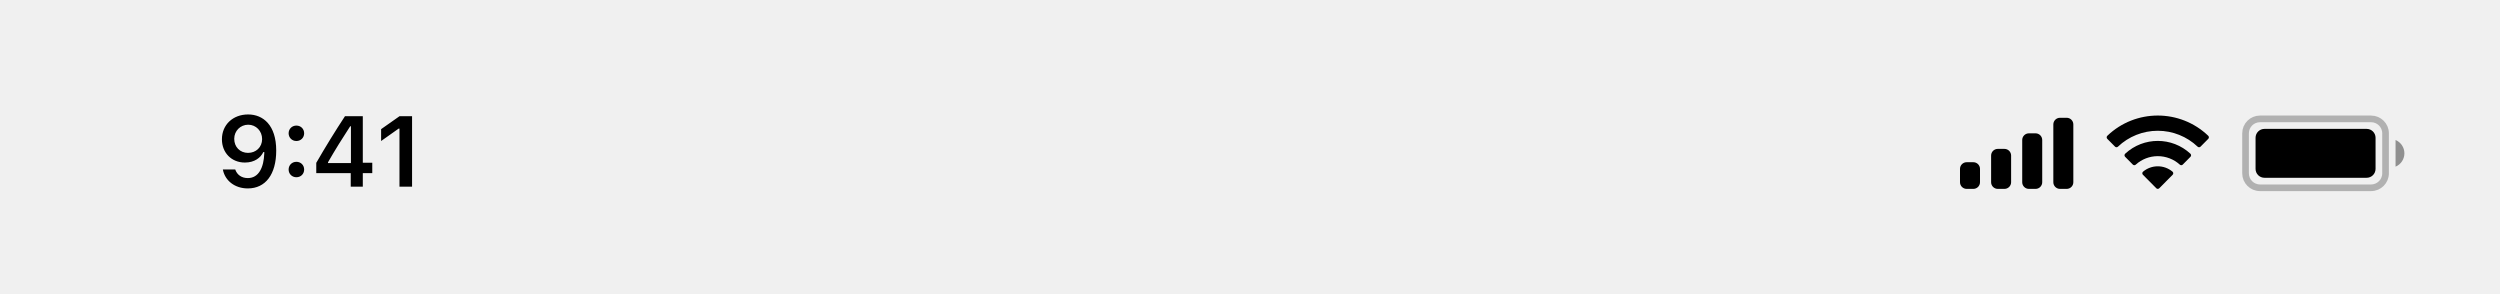
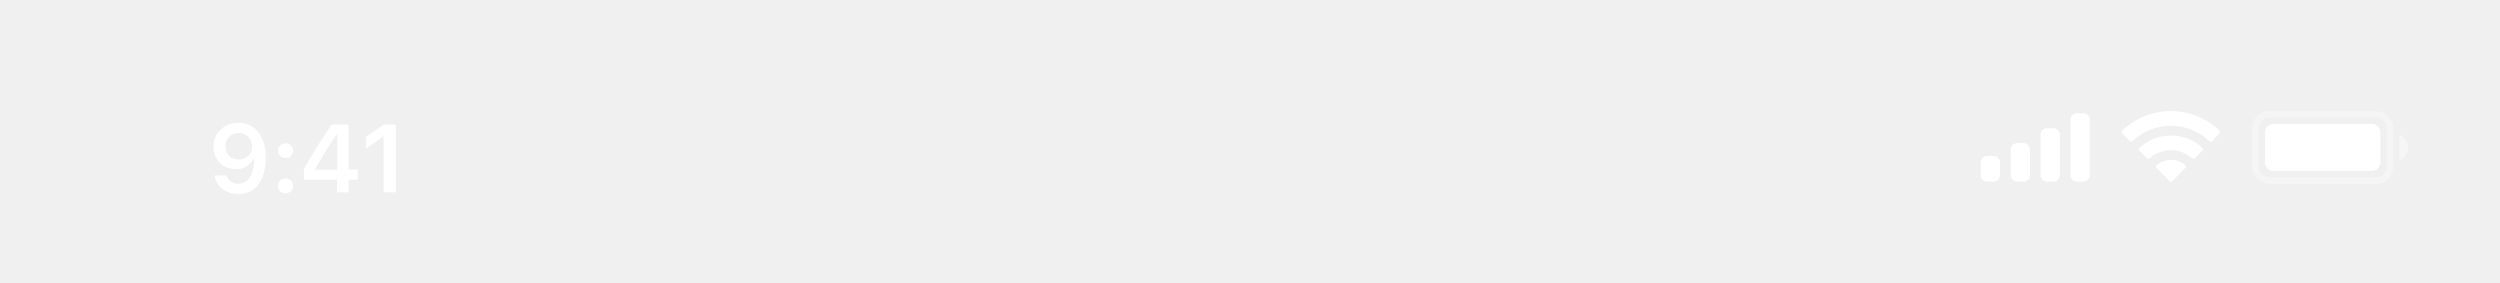
- <svg xmlns="http://www.w3.org/2000/svg" width="375" height="44" viewBox="0 0 375 44" fill="none">
-   <path d="M37.215 17.168C34.922 17.168 33.289 18.735 33.289 20.881V20.895C33.289 22.902 34.71 24.382 36.739 24.382C38.189 24.382 39.112 23.642 39.5 22.807H39.646C39.646 22.888 39.639 22.968 39.639 23.049C39.558 25.07 38.848 26.711 37.171 26.711C36.24 26.711 35.589 26.227 35.31 25.488L35.288 25.415H33.428L33.443 25.495C33.78 27.114 35.23 28.264 37.171 28.264C39.829 28.264 41.433 26.154 41.433 22.595V22.58C41.433 18.771 39.471 17.168 37.215 17.168ZM37.207 22.932C36.006 22.932 35.135 22.053 35.135 20.83V20.815C35.135 19.636 36.065 18.706 37.229 18.706C38.401 18.706 39.317 19.65 39.317 20.859V20.873C39.317 22.067 38.401 22.932 37.207 22.932ZM44.459 21.152C45.132 21.152 45.623 20.639 45.623 19.995C45.623 19.343 45.132 18.837 44.459 18.837C43.792 18.837 43.294 19.343 43.294 19.995C43.294 20.639 43.792 21.152 44.459 21.152ZM44.459 26.586C45.132 26.586 45.623 26.081 45.623 25.429C45.623 24.777 45.132 24.272 44.459 24.272C43.792 24.272 43.294 24.777 43.294 25.429C43.294 26.081 43.792 26.586 44.459 26.586ZM52.611 28H54.42V25.971H55.841V24.411H54.42V17.431H51.746C50.311 19.614 48.809 22.045 47.44 24.426V25.971H52.611V28ZM49.198 24.455V24.345C50.223 22.551 51.446 20.595 52.53 18.94H52.64V24.455H49.198ZM59.921 28H61.81V17.431H59.928L57.167 19.372V21.152L59.796 19.291H59.921V28Z" fill="black" />
-   <rect opacity="0.35" x="336.833" y="17.833" width="21" height="10.333" rx="2.167" stroke="#3D3D3D" />
-   <path opacity="0.4" d="M359.333 21V25C360.138 24.661 360.661 23.873 360.661 23C360.661 22.127 360.138 21.339 359.333 21Z" fill="black" />
-   <rect x="338.333" y="19.333" width="18" height="7.333" rx="1.333" fill="black" />
-   <path fill-rule="evenodd" clip-rule="evenodd" d="M323.667 19.615C325.892 19.615 328.031 20.469 329.644 22.001C329.765 22.119 329.959 22.118 330.079 21.998L331.239 20.827C331.3 20.766 331.334 20.684 331.333 20.598C331.333 20.512 331.298 20.43 331.237 20.37C327.005 16.318 320.329 16.318 316.097 20.37C316.035 20.43 316.001 20.512 316 20.598C315.999 20.684 316.033 20.766 316.094 20.827L317.255 21.998C317.374 22.118 317.568 22.119 317.69 22.001C319.302 20.469 321.442 19.615 323.667 19.615ZM323.667 23.423C324.889 23.423 326.068 23.877 326.974 24.696C327.097 24.813 327.29 24.81 327.409 24.691L328.569 23.52C328.63 23.459 328.663 23.376 328.663 23.289C328.662 23.203 328.626 23.12 328.564 23.06C325.805 20.495 321.532 20.495 318.773 23.06C318.71 23.12 318.675 23.203 318.674 23.289C318.673 23.376 318.707 23.459 318.768 23.52L319.927 24.691C320.047 24.81 320.24 24.813 320.362 24.696C321.268 23.877 322.446 23.423 323.667 23.423ZM325.989 25.985C325.991 26.071 325.957 26.155 325.895 26.216L323.89 28.238C323.831 28.297 323.751 28.331 323.667 28.331C323.583 28.331 323.503 28.297 323.445 28.238L321.439 26.216C321.377 26.155 321.343 26.071 321.345 25.985C321.347 25.898 321.384 25.816 321.449 25.757C322.729 24.675 324.605 24.675 325.886 25.757C325.95 25.816 325.988 25.898 325.989 25.985Z" fill="black" />
-   <path fill-rule="evenodd" clip-rule="evenodd" d="M310 17.667H309C308.448 17.667 308 18.114 308 18.667V27.333C308 27.886 308.448 28.333 309 28.333H310C310.552 28.333 311 27.886 311 27.333V18.667C311 18.114 310.552 17.667 310 17.667ZM304.333 20H305.333C305.886 20 306.333 20.448 306.333 21V27.333C306.333 27.886 305.886 28.333 305.333 28.333H304.333C303.781 28.333 303.333 27.886 303.333 27.333V21C303.333 20.448 303.781 20 304.333 20ZM300.667 22.333H299.667C299.114 22.333 298.667 22.781 298.667 23.333V27.333C298.667 27.886 299.114 28.333 299.667 28.333H300.667C301.219 28.333 301.667 27.886 301.667 27.333V23.333C301.667 22.781 301.219 22.333 300.667 22.333ZM296 24.333H295C294.448 24.333 294 24.781 294 25.333V27.333C294 27.886 294.448 28.333 295 28.333H296C296.552 28.333 297 27.886 297 27.333V25.333C297 24.781 296.552 24.333 296 24.333Z" fill="black" />
+ <svg xmlns="http://www.w3.org/2000/svg" width="390" height="44" viewBox="0 0 390 44" fill="none">
+   <path d="M33.303 22.881C33.303 21.797 33.67 20.908 34.402 20.215C35.139 19.517 36.082 19.168 37.229 19.168C38.001 19.168 38.684 19.346 39.28 19.702C39.876 20.059 40.352 20.576 40.708 21.255C41.206 22.139 41.455 23.252 41.455 24.595C41.455 26.372 41.077 27.761 40.32 28.762C39.563 29.758 38.514 30.256 37.171 30.256C36.204 30.256 35.381 29.995 34.702 29.473C34.024 28.945 33.606 28.247 33.45 27.378H35.332C35.454 27.778 35.679 28.096 36.006 28.33C36.338 28.56 36.731 28.674 37.185 28.674C37.957 28.674 38.56 28.335 38.994 27.656C39.429 26.973 39.646 26.025 39.646 24.814H39.58H39.544H39.522C39.273 25.317 38.909 25.708 38.431 25.986C37.952 26.26 37.403 26.396 36.782 26.396C35.777 26.396 34.944 26.064 34.285 25.4C33.631 24.736 33.303 23.896 33.303 22.881ZM35.157 22.822C35.157 23.428 35.352 23.926 35.742 24.316C36.133 24.702 36.631 24.895 37.237 24.895C37.842 24.895 38.343 24.702 38.738 24.316C39.134 23.931 39.331 23.442 39.331 22.852C39.331 22.256 39.131 21.755 38.731 21.35C38.33 20.945 37.835 20.742 37.244 20.742C36.653 20.742 36.157 20.942 35.757 21.343C35.357 21.738 35.157 22.231 35.157 22.822ZM43.375 28.997C43.375 28.66 43.484 28.384 43.704 28.169C43.924 27.949 44.205 27.839 44.547 27.839C44.893 27.839 45.174 27.949 45.389 28.169C45.608 28.384 45.718 28.66 45.718 28.997C45.718 29.329 45.608 29.605 45.389 29.824C45.174 30.044 44.893 30.154 44.547 30.154C44.205 30.154 43.924 30.044 43.704 29.824C43.484 29.605 43.375 29.329 43.375 28.997ZM43.375 23.511C43.375 23.174 43.484 22.898 43.704 22.683C43.924 22.463 44.205 22.354 44.547 22.354C44.893 22.354 45.174 22.463 45.389 22.683C45.608 22.898 45.718 23.174 45.718 23.511C45.718 23.843 45.608 24.119 45.389 24.338C45.174 24.553 44.893 24.661 44.547 24.661C44.205 24.661 43.924 24.553 43.704 24.338C43.484 24.119 43.375 23.843 43.375 23.511ZM47.41 28.03V26.345C48.27 24.763 49.706 22.459 51.717 19.431H54.383V26.433H55.811V28.03H54.383V30H52.574V28.03H47.41ZM49.161 26.477H52.603V20.969H52.501C51.358 22.659 50.245 24.458 49.161 26.367V26.477ZM57.086 23.181V21.365L59.847 19.431H61.73V30H59.84V21.335H59.715L57.086 23.181Z" fill="white" />
+   <rect opacity="0.35" x="351.833" y="17.833" width="21" height="10.333" rx="2.167" stroke="white" />
+   <path opacity="0.4" d="M374.333 21V25C375.138 24.661 375.662 23.873 375.662 23C375.662 22.127 375.138 21.339 374.333 21Z" fill="white" />
+   <rect x="353.333" y="19.333" width="18" height="7.333" rx="1.333" fill="white" />
+   <path fill-rule="evenodd" clip-rule="evenodd" d="M338.667 19.615C340.892 19.615 343.031 20.469 344.644 22.001C344.765 22.119 344.959 22.118 345.079 21.998L346.239 20.827C346.3 20.766 346.334 20.684 346.333 20.598C346.333 20.512 346.298 20.43 346.237 20.37C342.005 16.318 335.329 16.318 331.097 20.37C331.035 20.43 331.001 20.512 331 20.598C330.999 20.684 331.033 20.766 331.094 20.827L332.255 21.998C332.374 22.118 332.568 22.119 332.69 22.001C334.302 20.469 336.442 19.615 338.667 19.615ZM338.667 23.423C339.889 23.423 341.068 23.877 341.974 24.696C342.097 24.813 342.29 24.81 342.409 24.691L343.569 23.52C343.63 23.459 343.663 23.376 343.663 23.289C343.662 23.203 343.626 23.12 343.564 23.06C340.805 20.495 336.532 20.495 333.773 23.06C333.71 23.12 333.675 23.203 333.674 23.289C333.673 23.376 333.707 23.459 333.768 23.52L334.927 24.691C335.047 24.81 335.24 24.813 335.362 24.696C336.268 23.877 337.446 23.423 338.667 23.423ZM340.989 25.985C340.991 26.071 340.957 26.155 340.895 26.216L338.89 28.238C338.831 28.297 338.751 28.331 338.667 28.331C338.583 28.331 338.503 28.297 338.445 28.238L336.439 26.216C336.377 26.155 336.343 26.071 336.345 25.985C336.347 25.898 336.384 25.816 336.449 25.757C337.729 24.675 339.605 24.675 340.886 25.757C340.95 25.816 340.988 25.898 340.989 25.985Z" fill="white" />
+   <path fill-rule="evenodd" clip-rule="evenodd" d="M325 17.667H324C323.448 17.667 323 18.114 323 18.667V27.333C323 27.886 323.448 28.333 324 28.333H325C325.552 28.333 326 27.886 326 27.333V18.667C326 18.114 325.552 17.667 325 17.667ZM319.333 20H320.333C320.886 20 321.333 20.448 321.333 21V27.333C321.333 27.886 320.886 28.333 320.333 28.333H319.333C318.781 28.333 318.333 27.886 318.333 27.333V21C318.333 20.448 318.781 20 319.333 20ZM315.667 22.333H314.667C314.114 22.333 313.667 22.781 313.667 23.333V27.333C313.667 27.886 314.114 28.333 314.667 28.333H315.667C316.219 28.333 316.667 27.886 316.667 27.333V23.333C316.667 22.781 316.219 22.333 315.667 22.333ZM311 24.333H310C309.448 24.333 309 24.781 309 25.333V27.333C309 27.886 309.448 28.333 310 28.333H311C311.552 28.333 312 27.886 312 27.333V25.333C312 24.781 311.552 24.333 311 24.333Z" fill="white" />
</svg>
